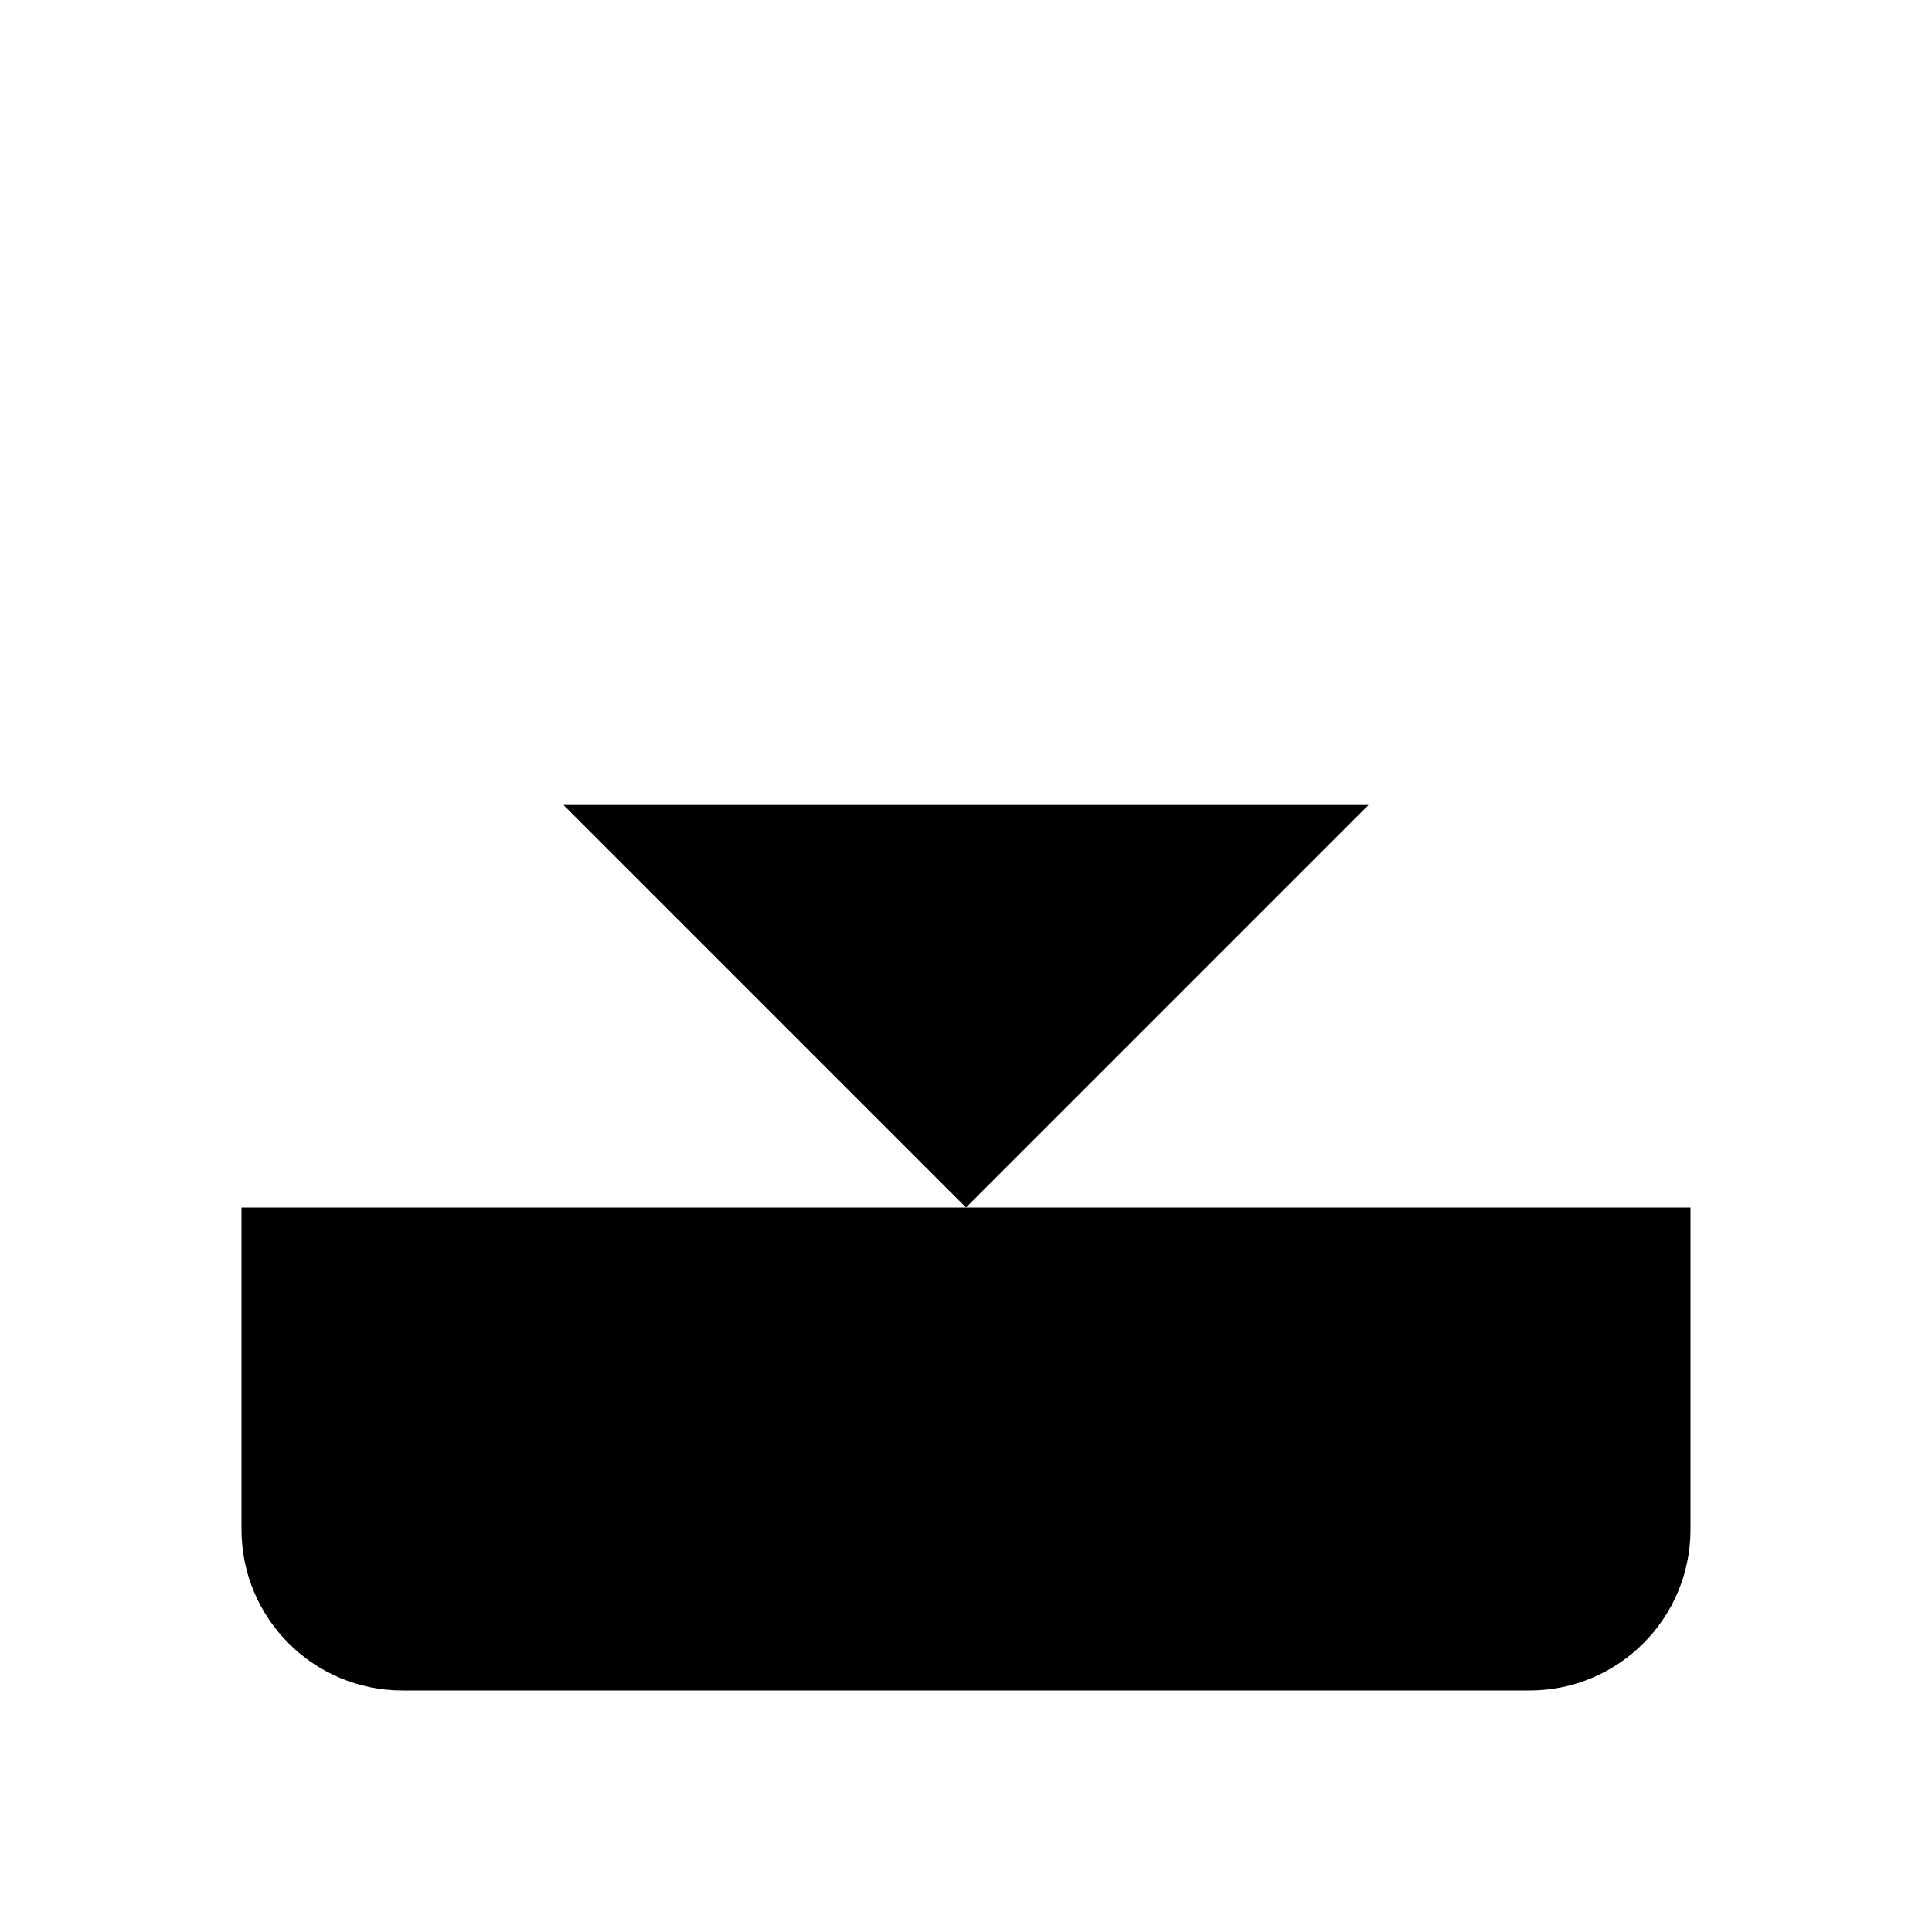
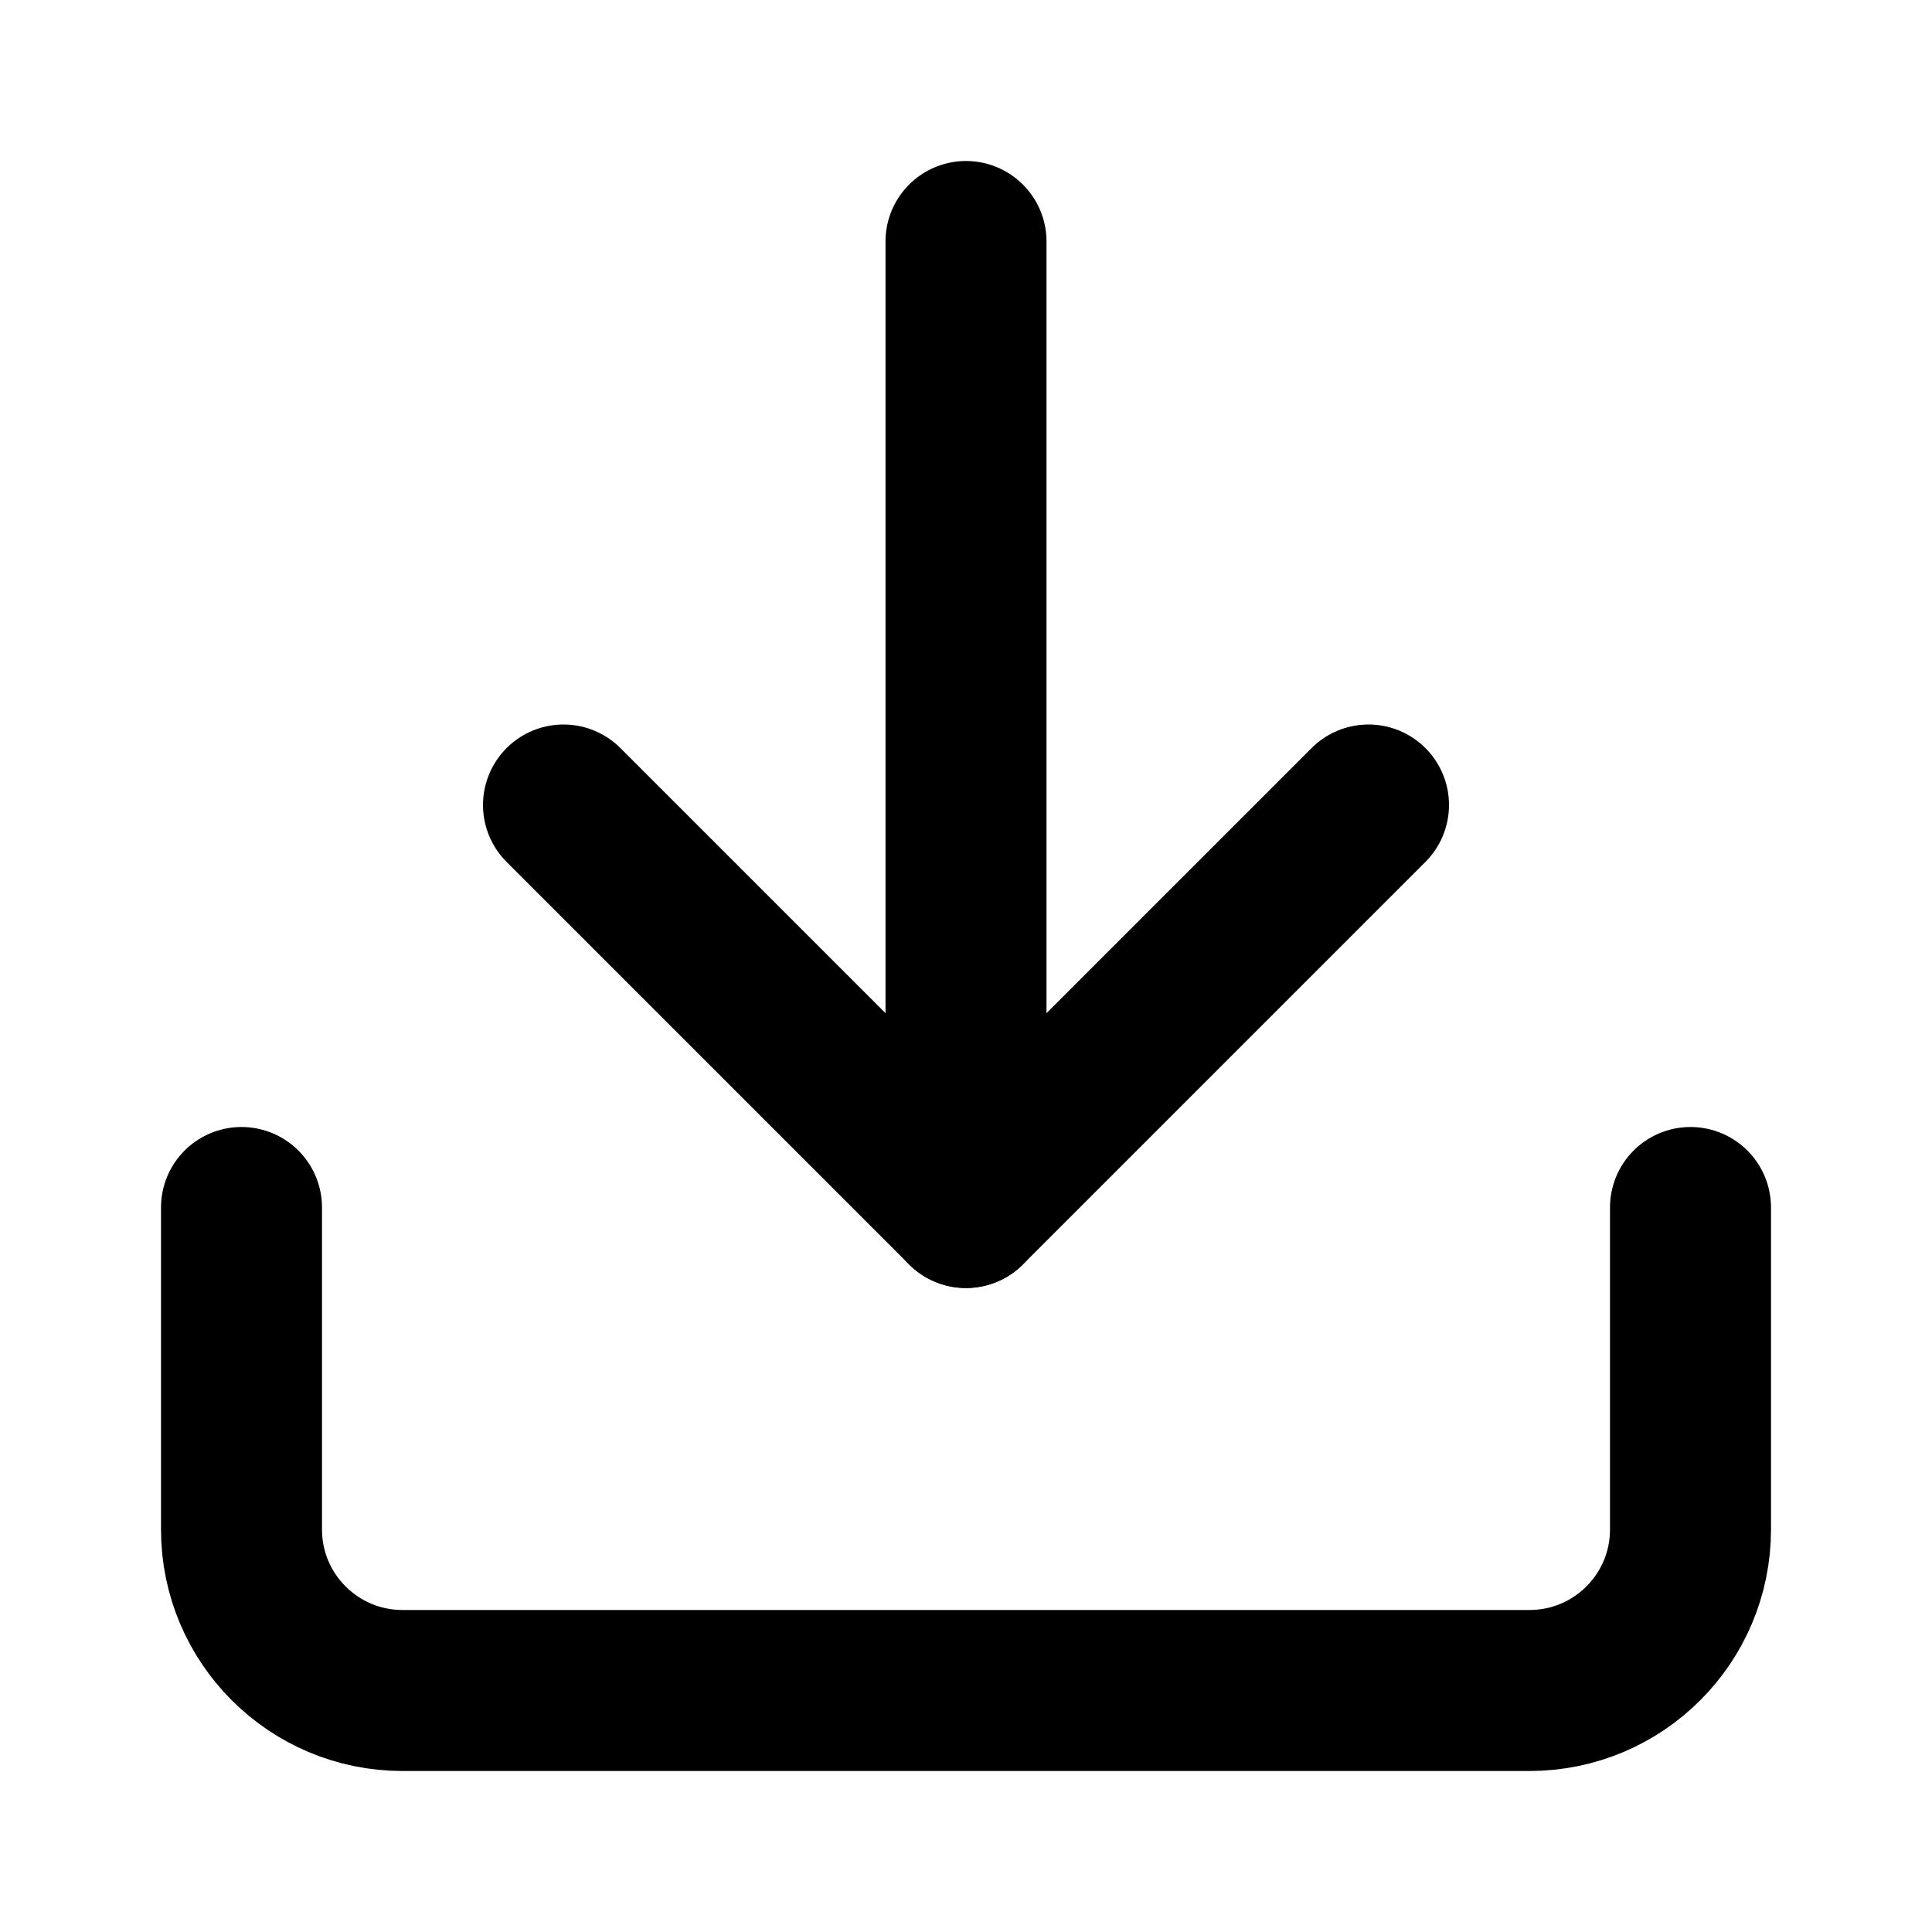
- <svg xmlns="http://www.w3.org/2000/svg" viewBox="0 0 24 24">
+ <svg xmlns="http://www.w3.org/2000/svg" width="24" height="24" viewBox="0 0 24 24" fill="none" stroke="currentColor" stroke-width="2" stroke-linecap="round" stroke-linejoin="round">
+   <path d="M12 15V3" />
  <path d="M21 15v4a2 2 0 0 1-2 2H5a2 2 0 0 1-2-2v-4" />
-   <polyline points="7 10 12 15 17 10" />
-   <line x1="12" x2="12" y1="15" y2="3" />
+   <path d="m7 10 5 5 5-5" />
</svg>
